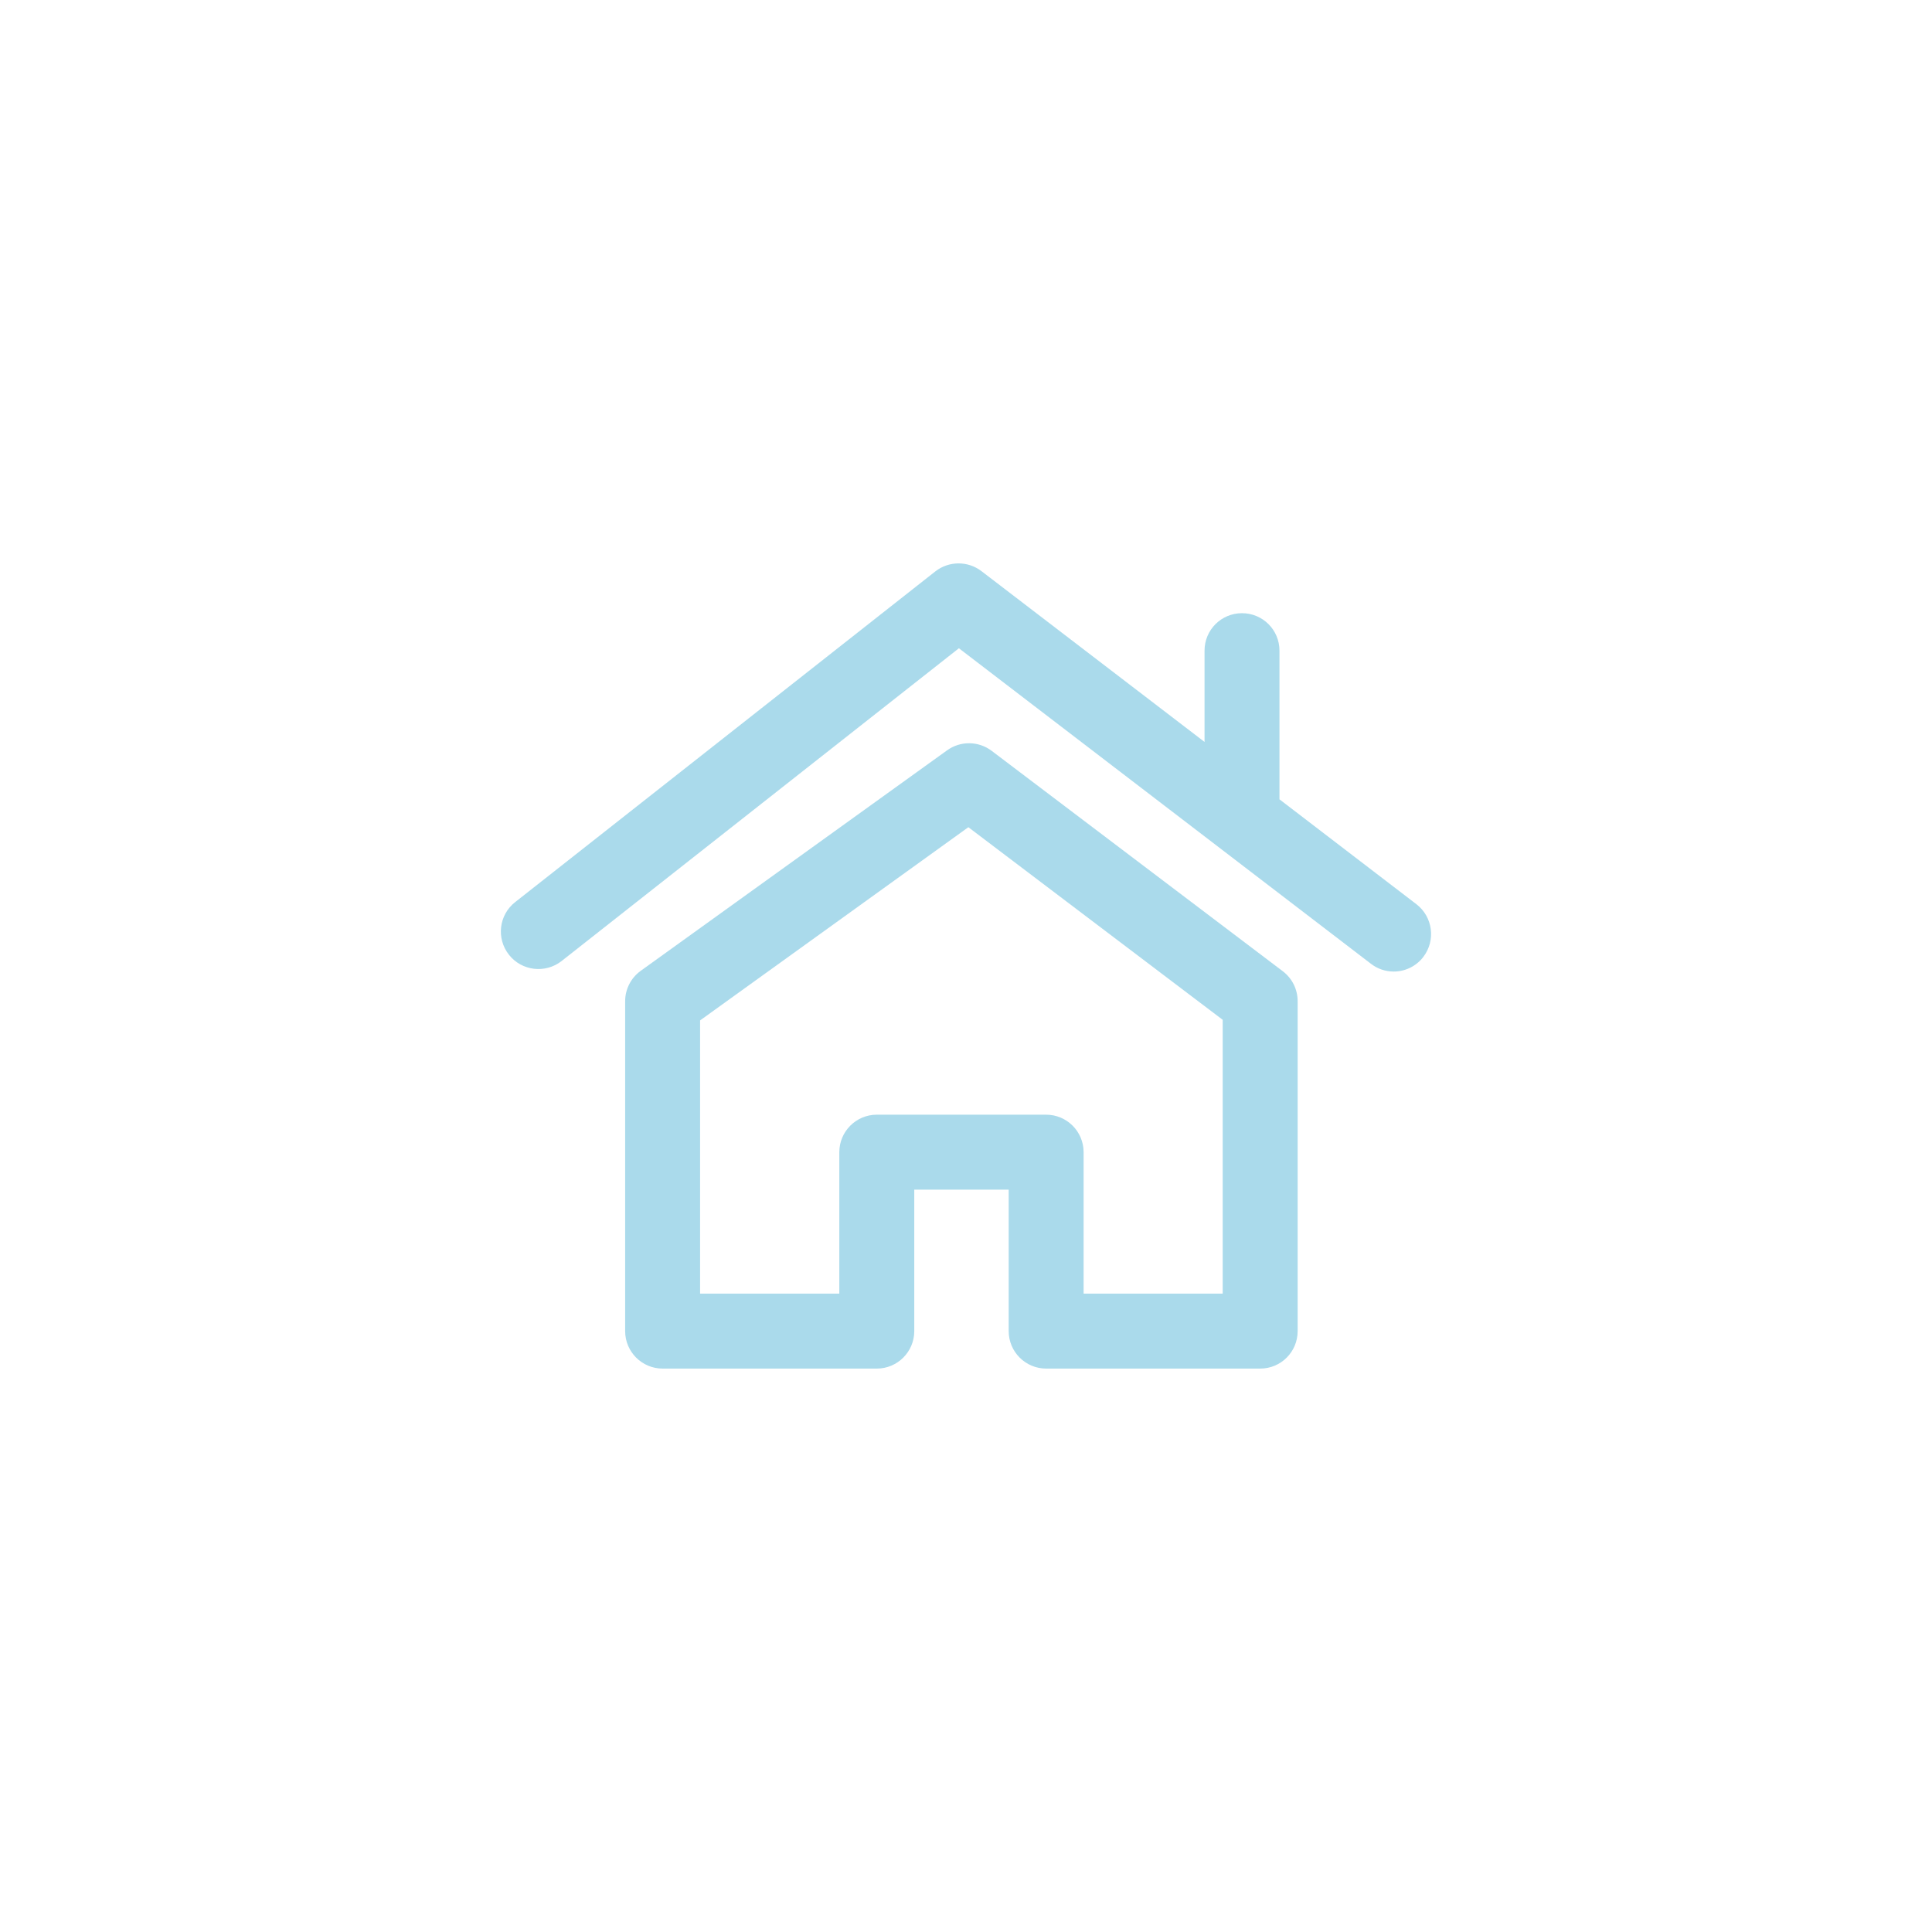
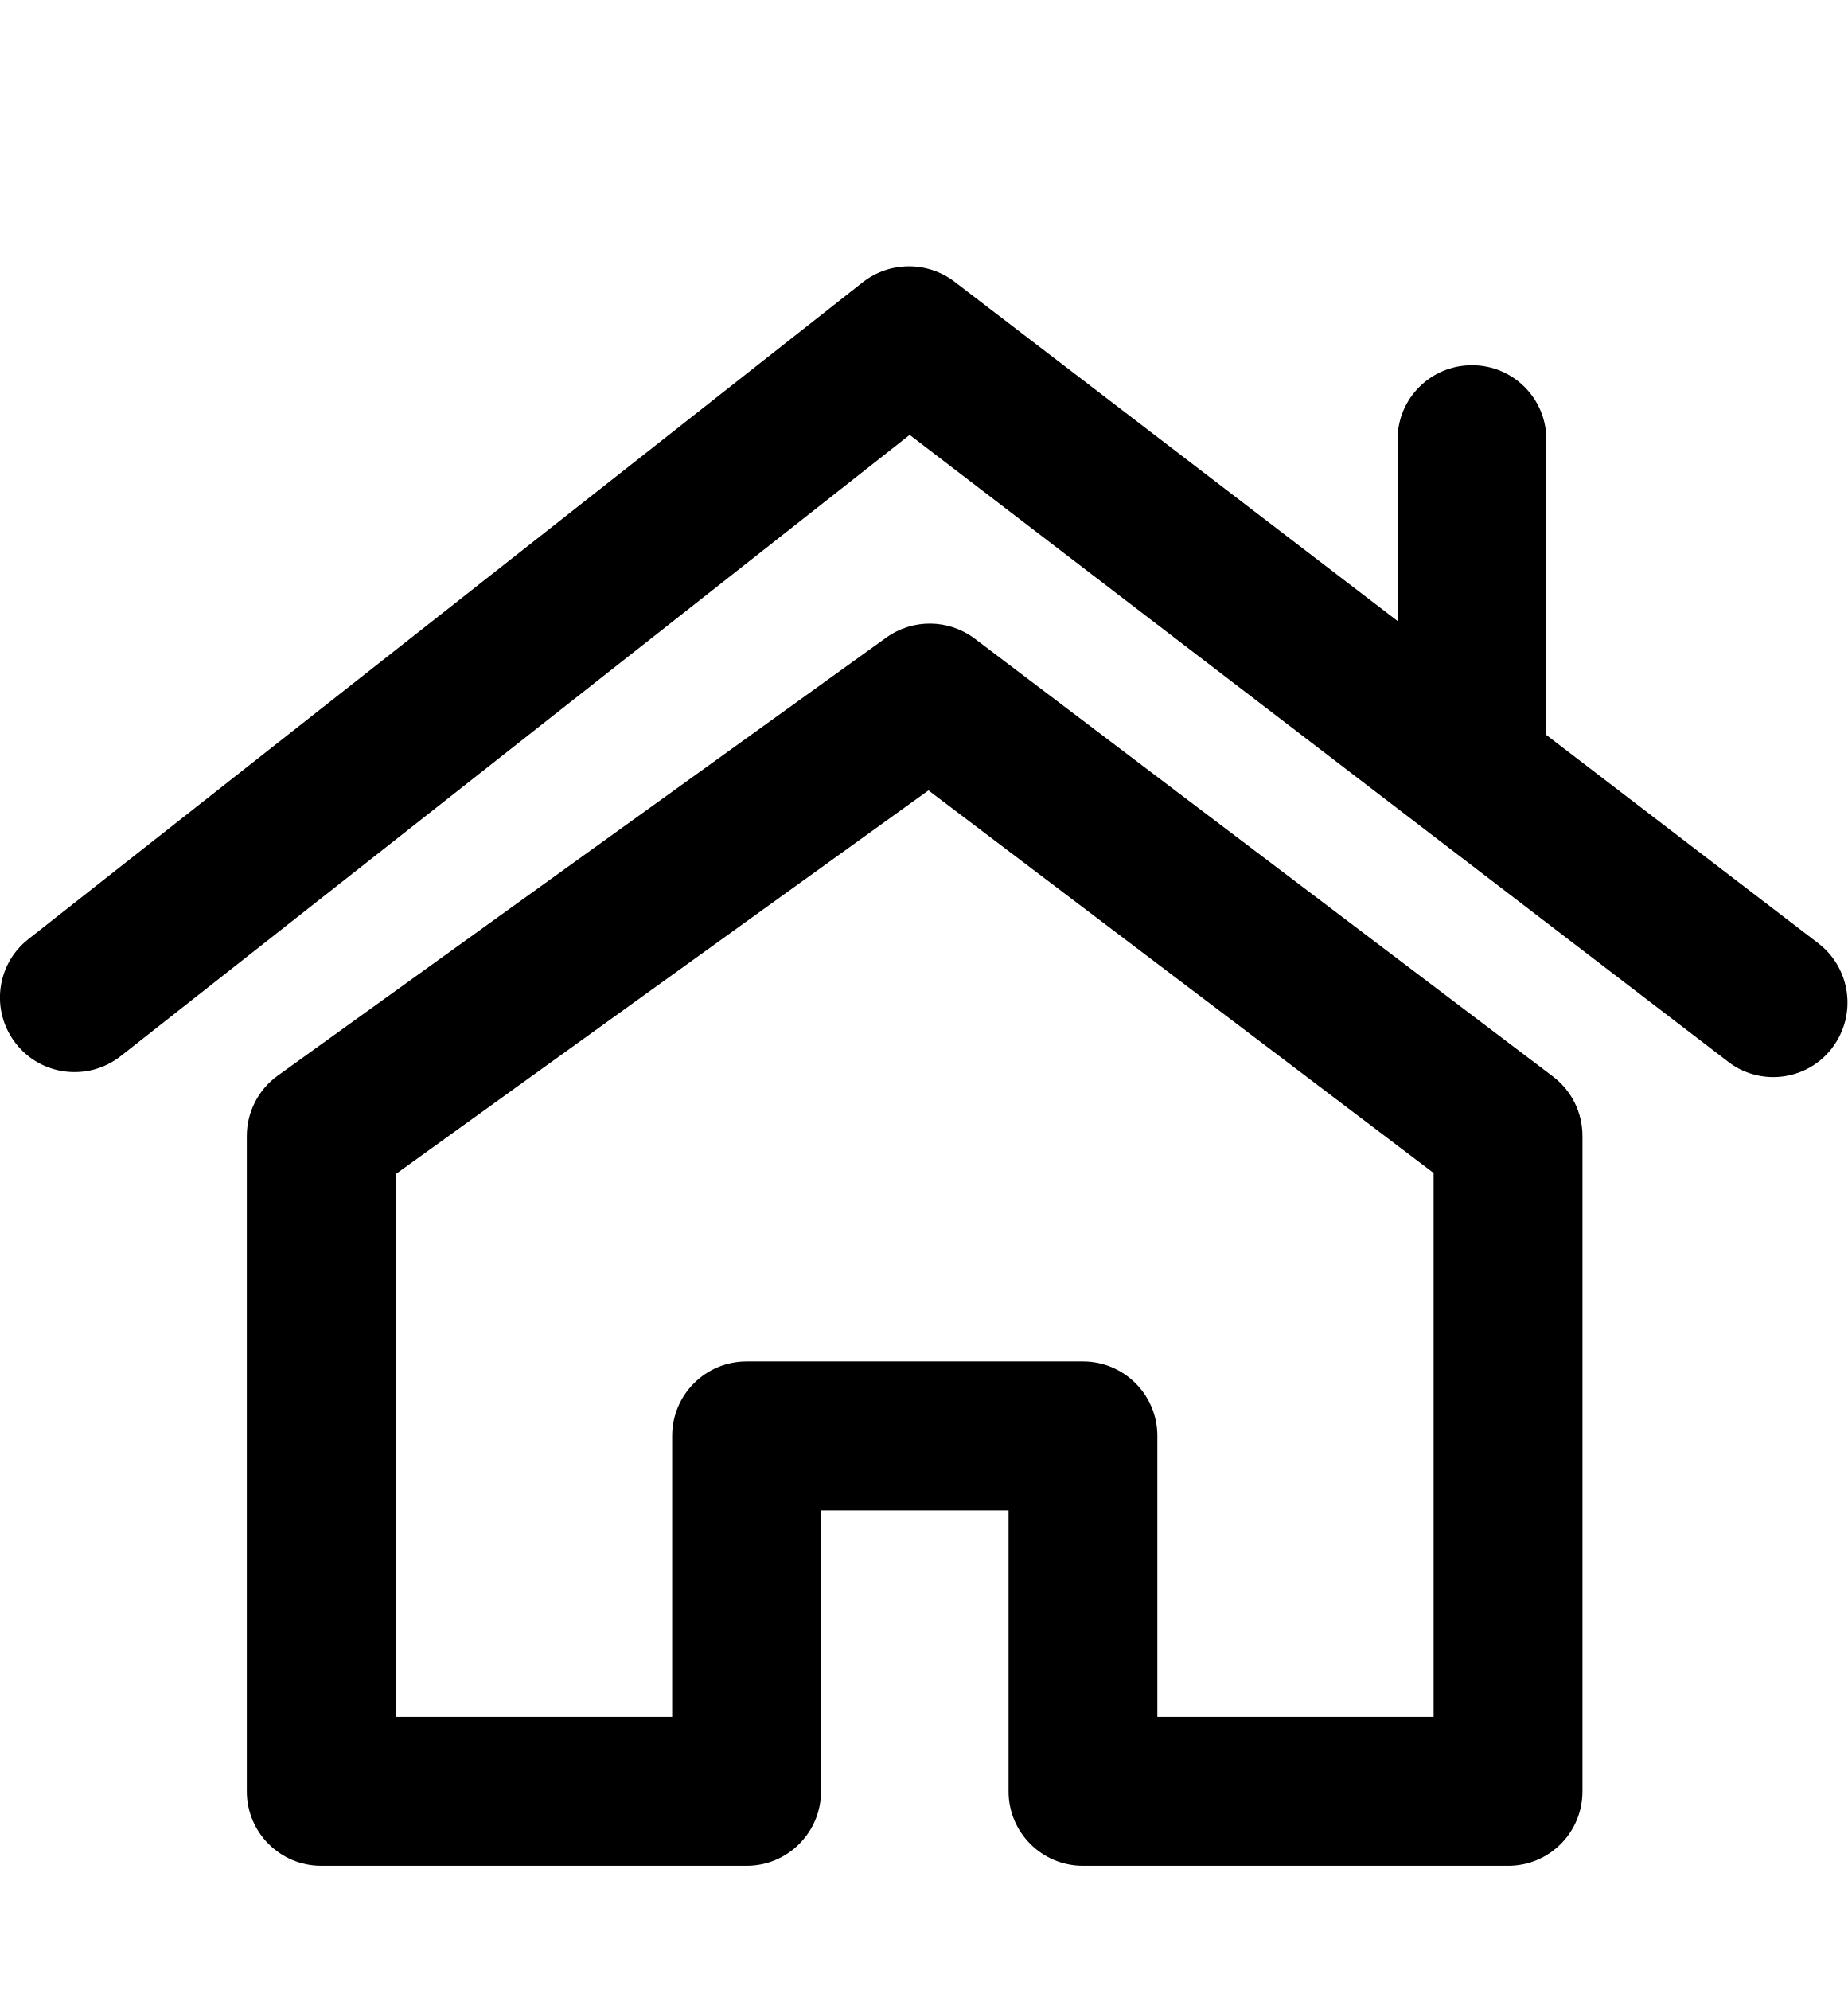
- <svg xmlns="http://www.w3.org/2000/svg" id="today" version="1.1" viewBox="0 0 135 135">
-   <defs>
-     <style>
-       .cls-1 {
-         fill: #aadaeb;
-         stroke-width: 0px;
-       }
-     </style>
-   </defs>
-   <path class="cls-1" d="M89.637,67.867l-20.349-15.406c-.922-.691-2.178-.702-3.11-.031l-21.406,15.406c-.681.492-1.089,1.278-1.089,2.126v23.051c0,1.445,1.173,2.618,2.618,2.618h14.966c1.445,0,2.618-1.173,2.618-2.618v-9.886h6.598v9.886c0,1.445,1.173,2.618,2.618,2.618h14.955c1.456,0,2.618-1.173,2.618-2.618v-23.051c0-.827-.377-1.592-1.037-2.095ZM85.437,90.394h-9.719v-9.886c0-1.445-1.173-2.618-2.618-2.618h-11.834c-1.445,0-2.618,1.173-2.618,2.618v9.886h-9.729v-19.092l18.746-13.5,17.772,13.458v19.134Z" />
-   <path class="cls-1" d="M99.46,66.862c-.513.67-1.288,1.026-2.074,1.026-.555,0-1.121-.178-1.592-.545l-28.79-22.045-27.764,21.857c-1.142.89-2.786.691-3.676-.44-.901-1.142-.702-2.786.429-3.676l29.366-23.114c.943-.733,2.262-.744,3.215-.021l15.594,11.939v-6.378c0-1.456,1.173-2.618,2.618-2.618s2.618,1.163,2.618,2.618v10.389l9.572,7.331c1.142.88,1.362,2.524.482,3.676Z" />
+ <svg xmlns="http://www.w3.org/2000/svg" id="today" version="1.1" viewBox="35 30 65 70">
+   <path d="M89.637,67.867l-20.349-15.406c-.922-.691-2.178-.702-3.11-.031l-21.406,15.406c-.681.492-1.089,1.278-1.089,2.126v23.051c0,1.445,1.173,2.618,2.618,2.618h14.966c1.445,0,2.618-1.173,2.618-2.618v-9.886h6.598v9.886c0,1.445,1.173,2.618,2.618,2.618h14.955c1.456,0,2.618-1.173,2.618-2.618v-23.051c0-.827-.377-1.592-1.037-2.095ZM85.437,90.394h-9.719v-9.886c0-1.445-1.173-2.618-2.618-2.618h-11.834c-1.445,0-2.618,1.173-2.618,2.618v9.886h-9.729v-19.092l18.746-13.5,17.772,13.458v19.134Z" />
+   <path d="M99.46,66.862c-.513.67-1.288,1.026-2.074,1.026-.555,0-1.121-.178-1.592-.545l-28.79-22.045-27.764,21.857c-1.142.89-2.786.691-3.676-.44-.901-1.142-.702-2.786.429-3.676l29.366-23.114c.943-.733,2.262-.744,3.215-.021l15.594,11.939v-6.378c0-1.456,1.173-2.618,2.618-2.618s2.618,1.163,2.618,2.618v10.389l9.572,7.331c1.142.88,1.362,2.524.482,3.676Z" />
</svg>
